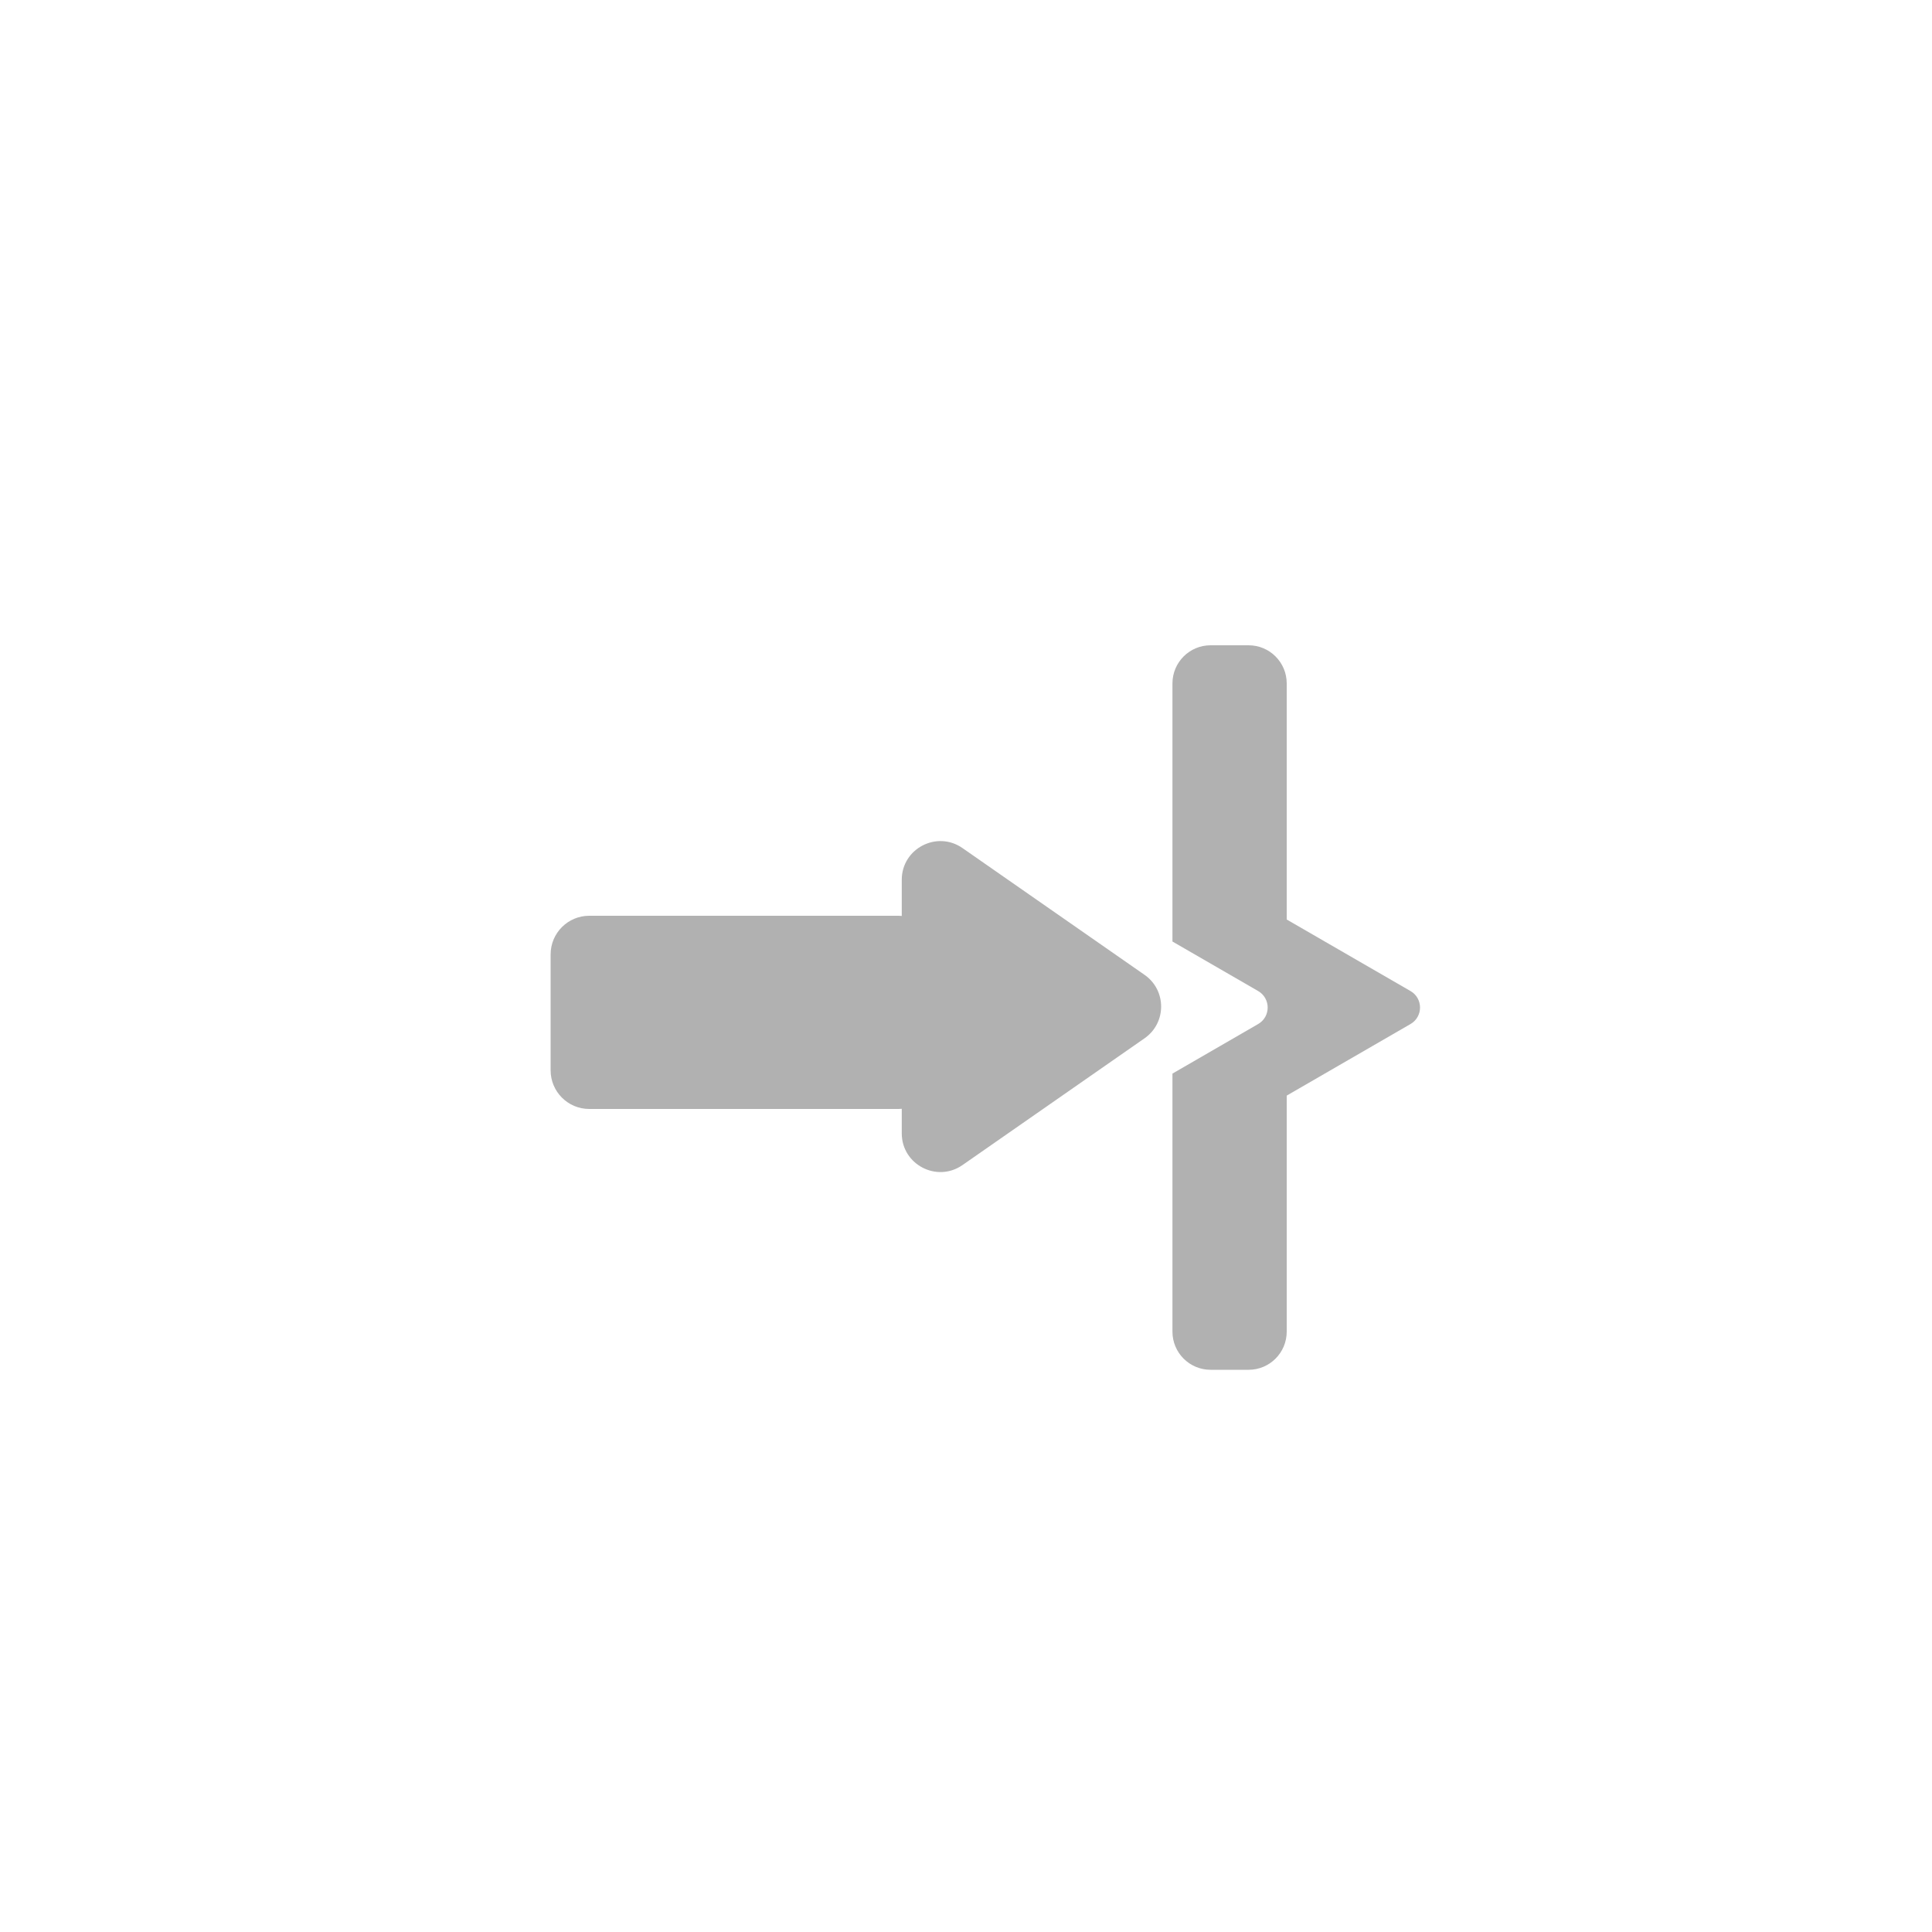
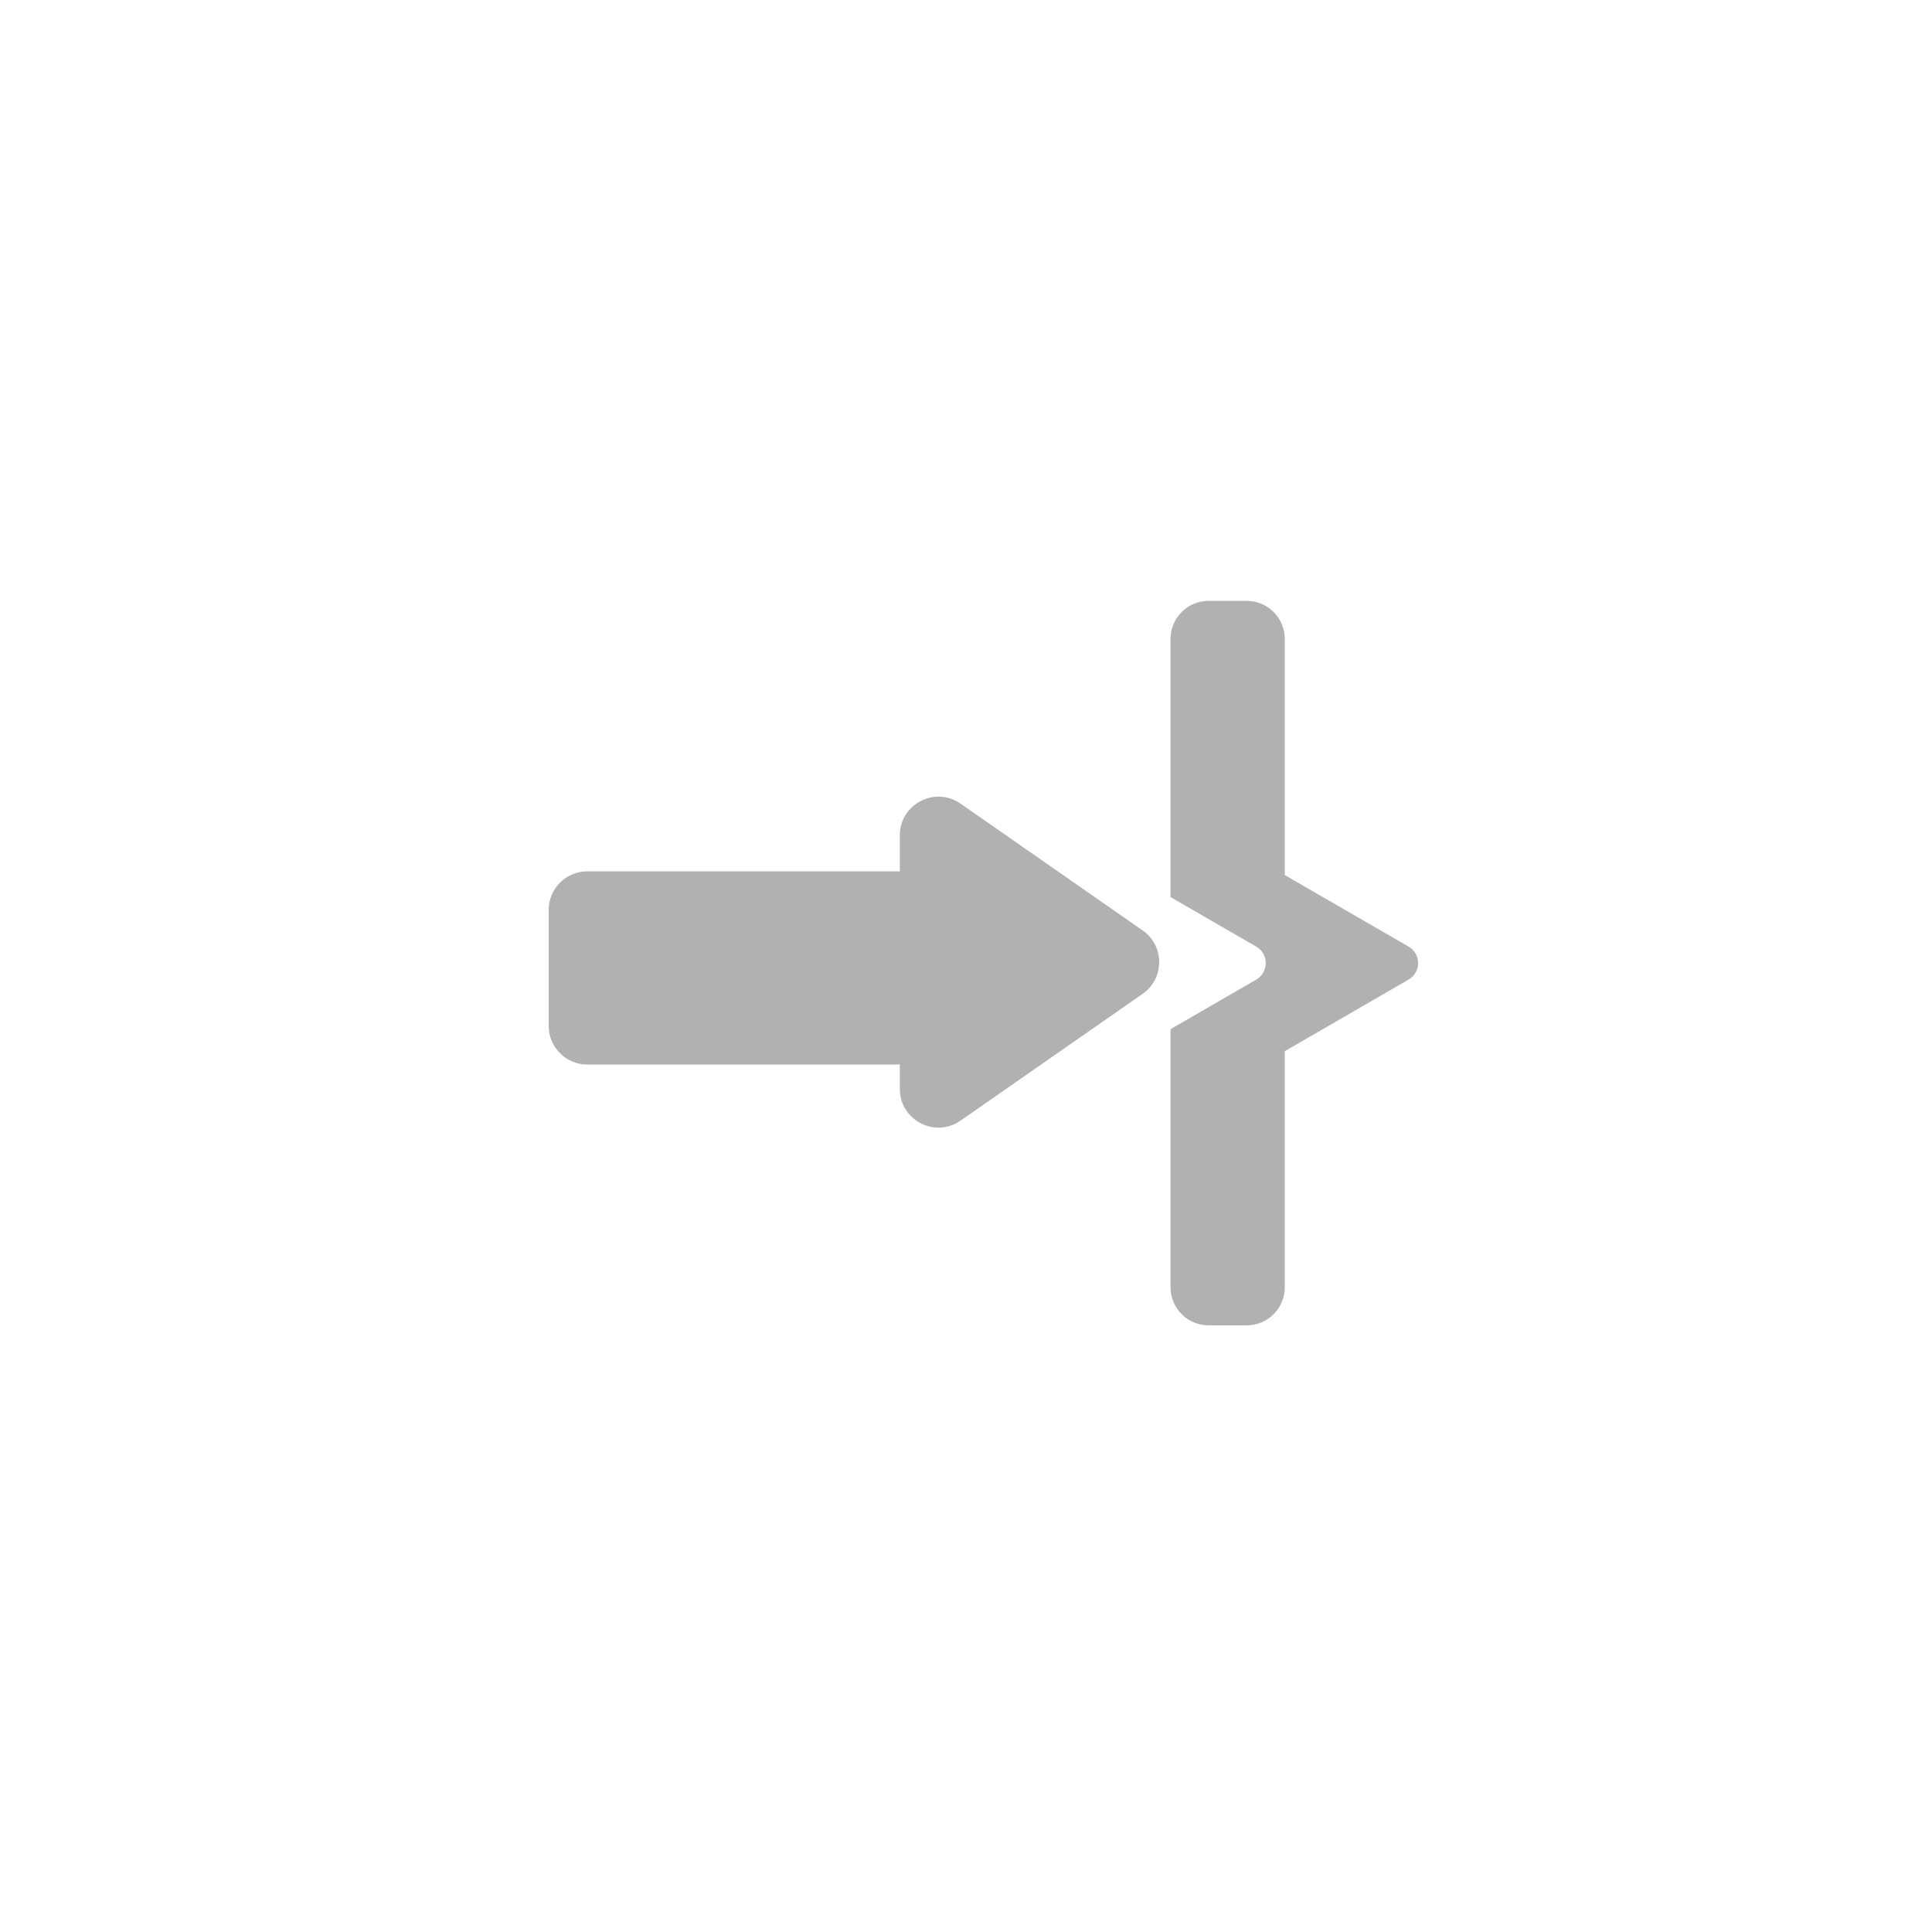
<svg xmlns="http://www.w3.org/2000/svg" width="1000" height="1000" viewBox="0 0 1000 1000" fill="none">
-   <path d="M485 554C485 565.046 476.046 574 465 574H305C293.954 574 285 565.046 285 554V494C285 482.954 293.954 474 305 474H465C476.046 474 485 482.954 485 494V554Z" fill="#B1B1B1" />
-   <path d="M592.428 504.587C603.857 512.545 603.857 529.455 592.428 537.413L498.179 603.039C484.919 612.272 466.75 602.784 466.75 586.626V455.374C466.75 439.216 484.919 429.728 498.178 438.961L592.428 504.587Z" fill="#B1B1B1" />
-   <path d="M626.572 709C615.686 708.998 606.858 700.162 606.858 689.263V555.692L651.215 530.039C657.786 526.24 657.786 516.76 651.215 512.961L606.858 487.328V353.737C606.858 342.838 615.686 334.002 626.572 334H646.286C657.174 334 666.001 342.836 666.001 353.737V475.936L730.072 512.961C736.643 516.76 736.643 526.24 730.072 530.039L666.001 567.084V689.263C666.001 700.164 657.174 709 646.286 709H626.572Z" fill="#B1B1B1" />
+   <path d="M484 531C484 542.046 475.046 551 464 551H304C292.954 551 284 542.046 284 531V471C284 459.954 292.954 451 304 451H464C475.046 451 484 459.954 484 471V531Z" fill="#B1B1B1" />
+   <path d="M591.428 481.587C602.857 489.545 602.857 506.455 591.428 514.413L497.179 580.039C483.919 589.272 465.75 579.784 465.75 563.626V432.374C465.75 416.216 483.919 406.728 497.178 415.961L591.428 481.587Z" fill="#B1B1B1" />
+   <path d="M625.572 686C614.686 685.998 605.858 677.162 605.858 666.263V532.692L650.215 507.039C656.786 503.24 656.786 493.76 650.215 489.961L605.858 464.328V330.737C605.858 319.838 614.686 311.002 625.572 311H645.286C656.175 311 665.001 319.836 665.001 330.737V452.936L729.072 489.961C735.643 493.76 735.643 503.24 729.072 507.039L665.001 544.084V666.263C665.001 677.164 656.175 686 645.286 686H625.572Z" fill="#B1B1B1" />
</svg>
